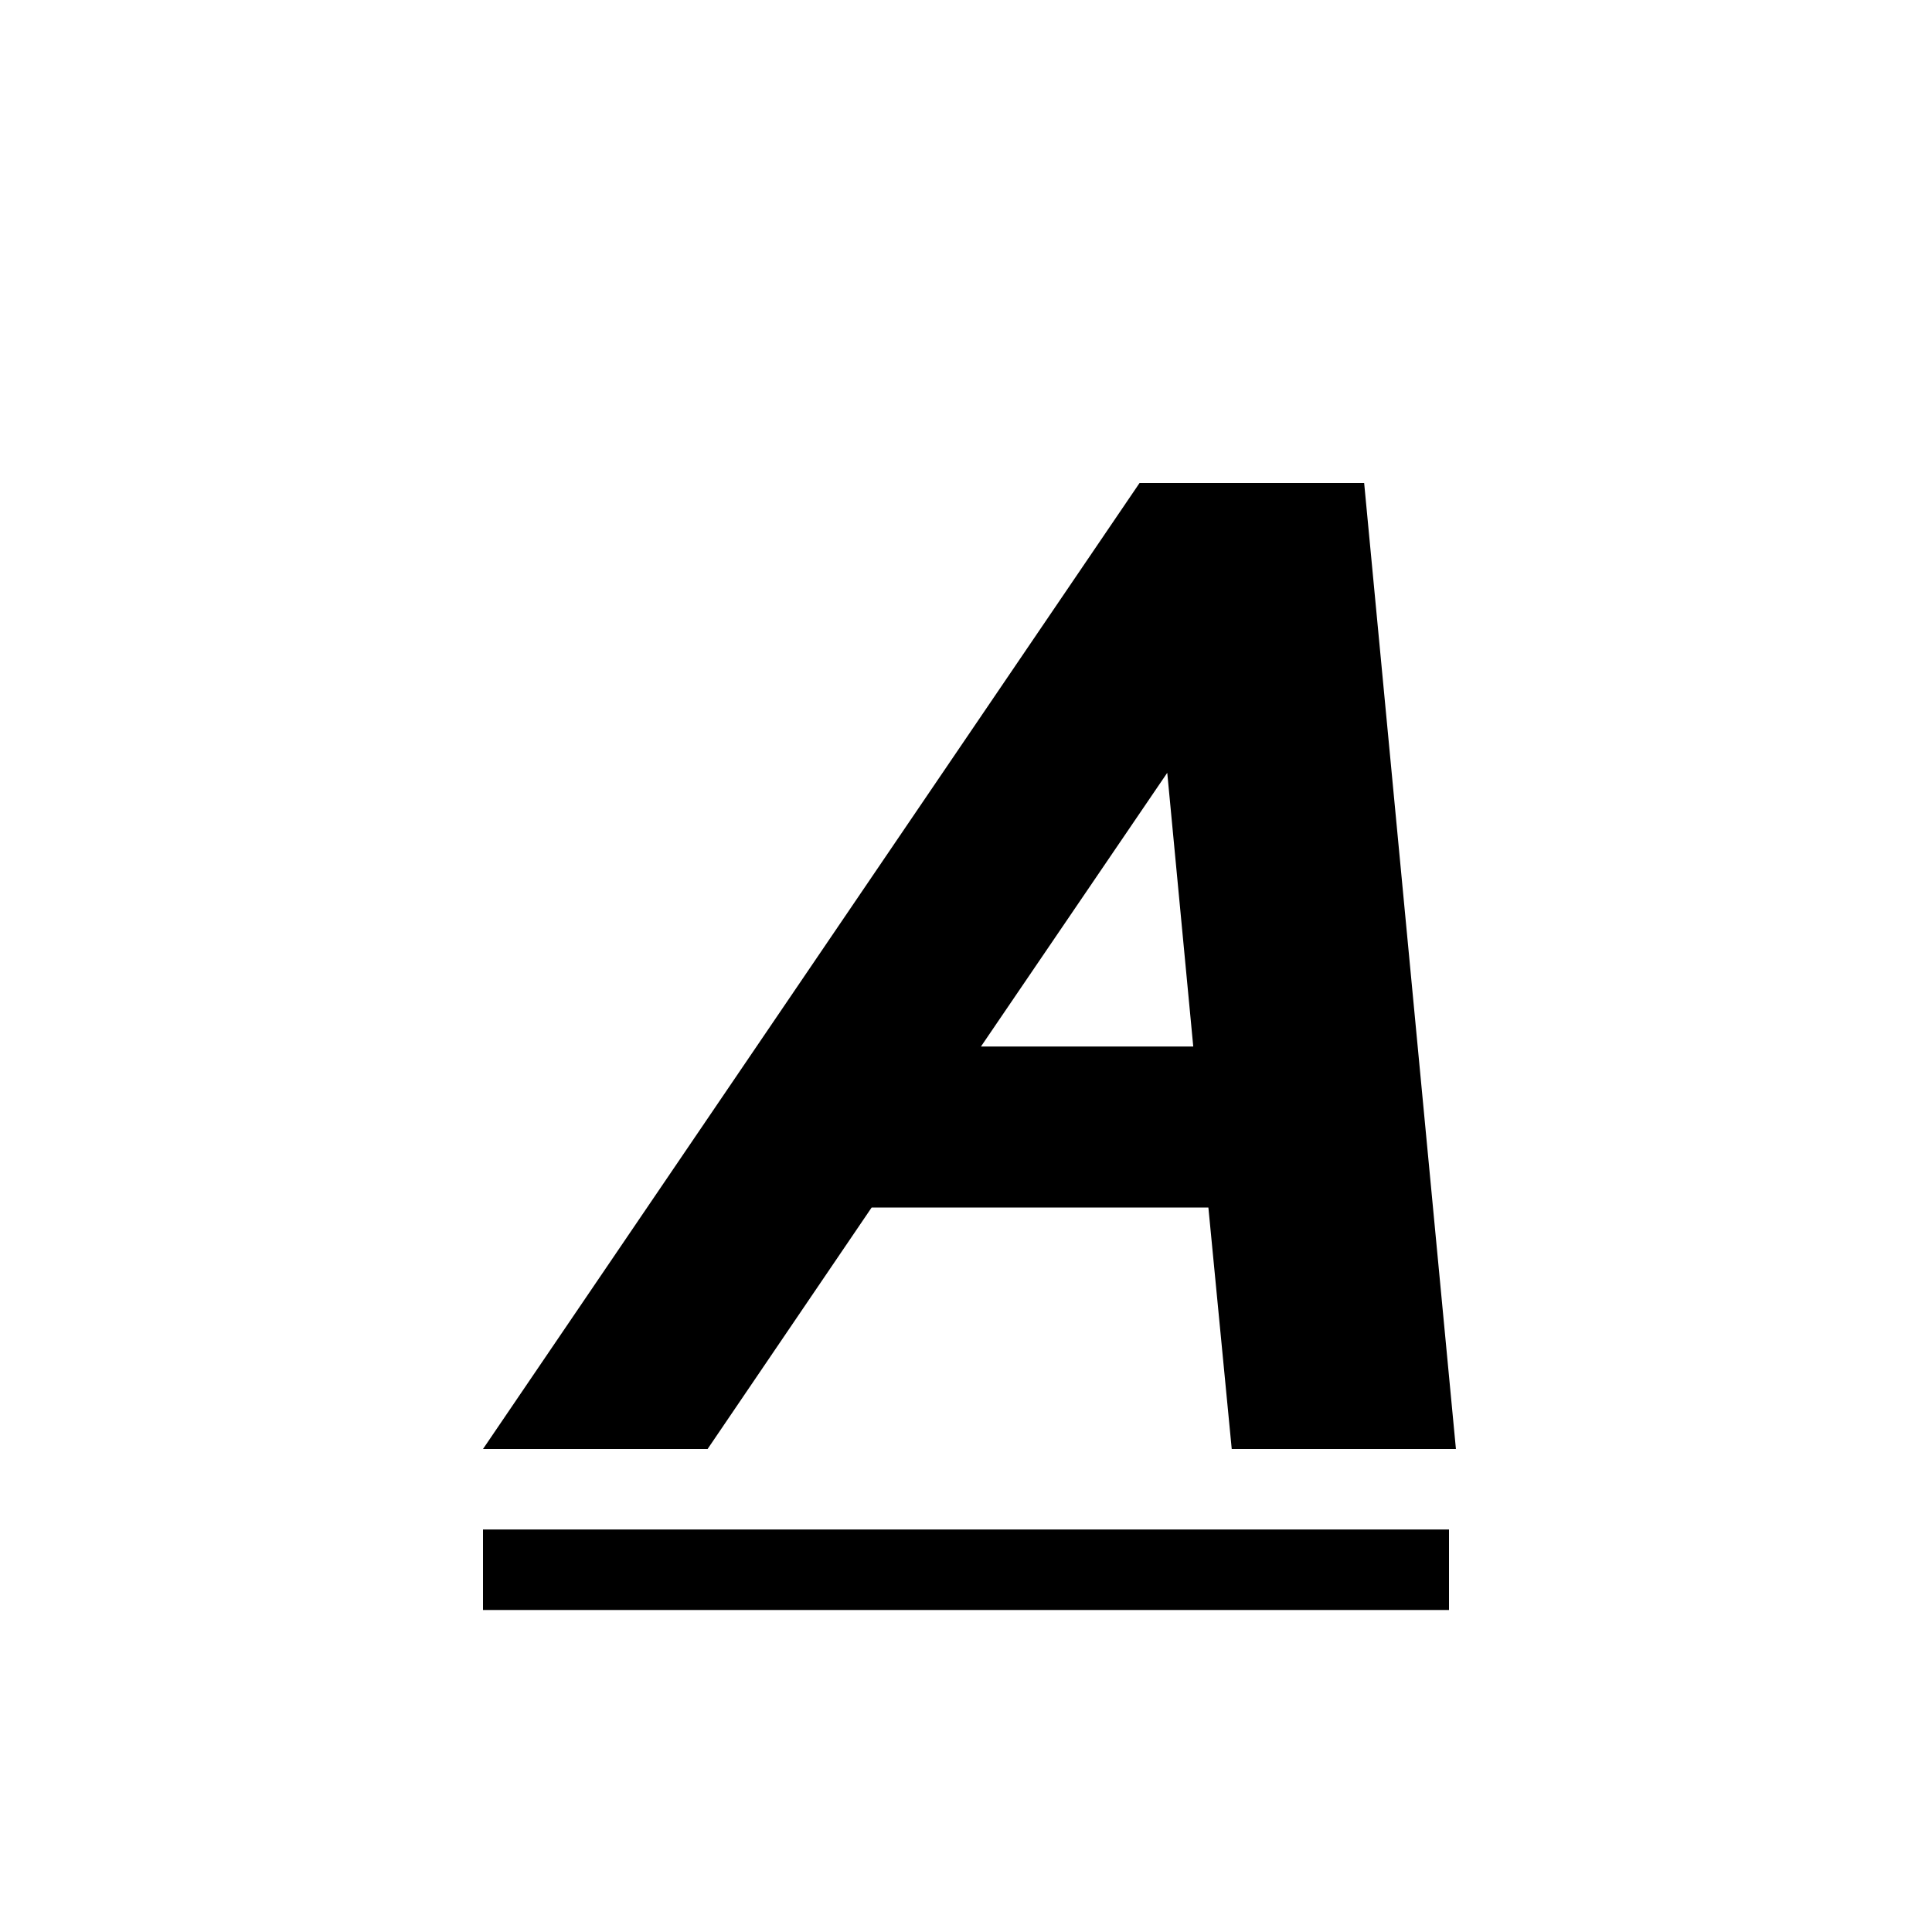
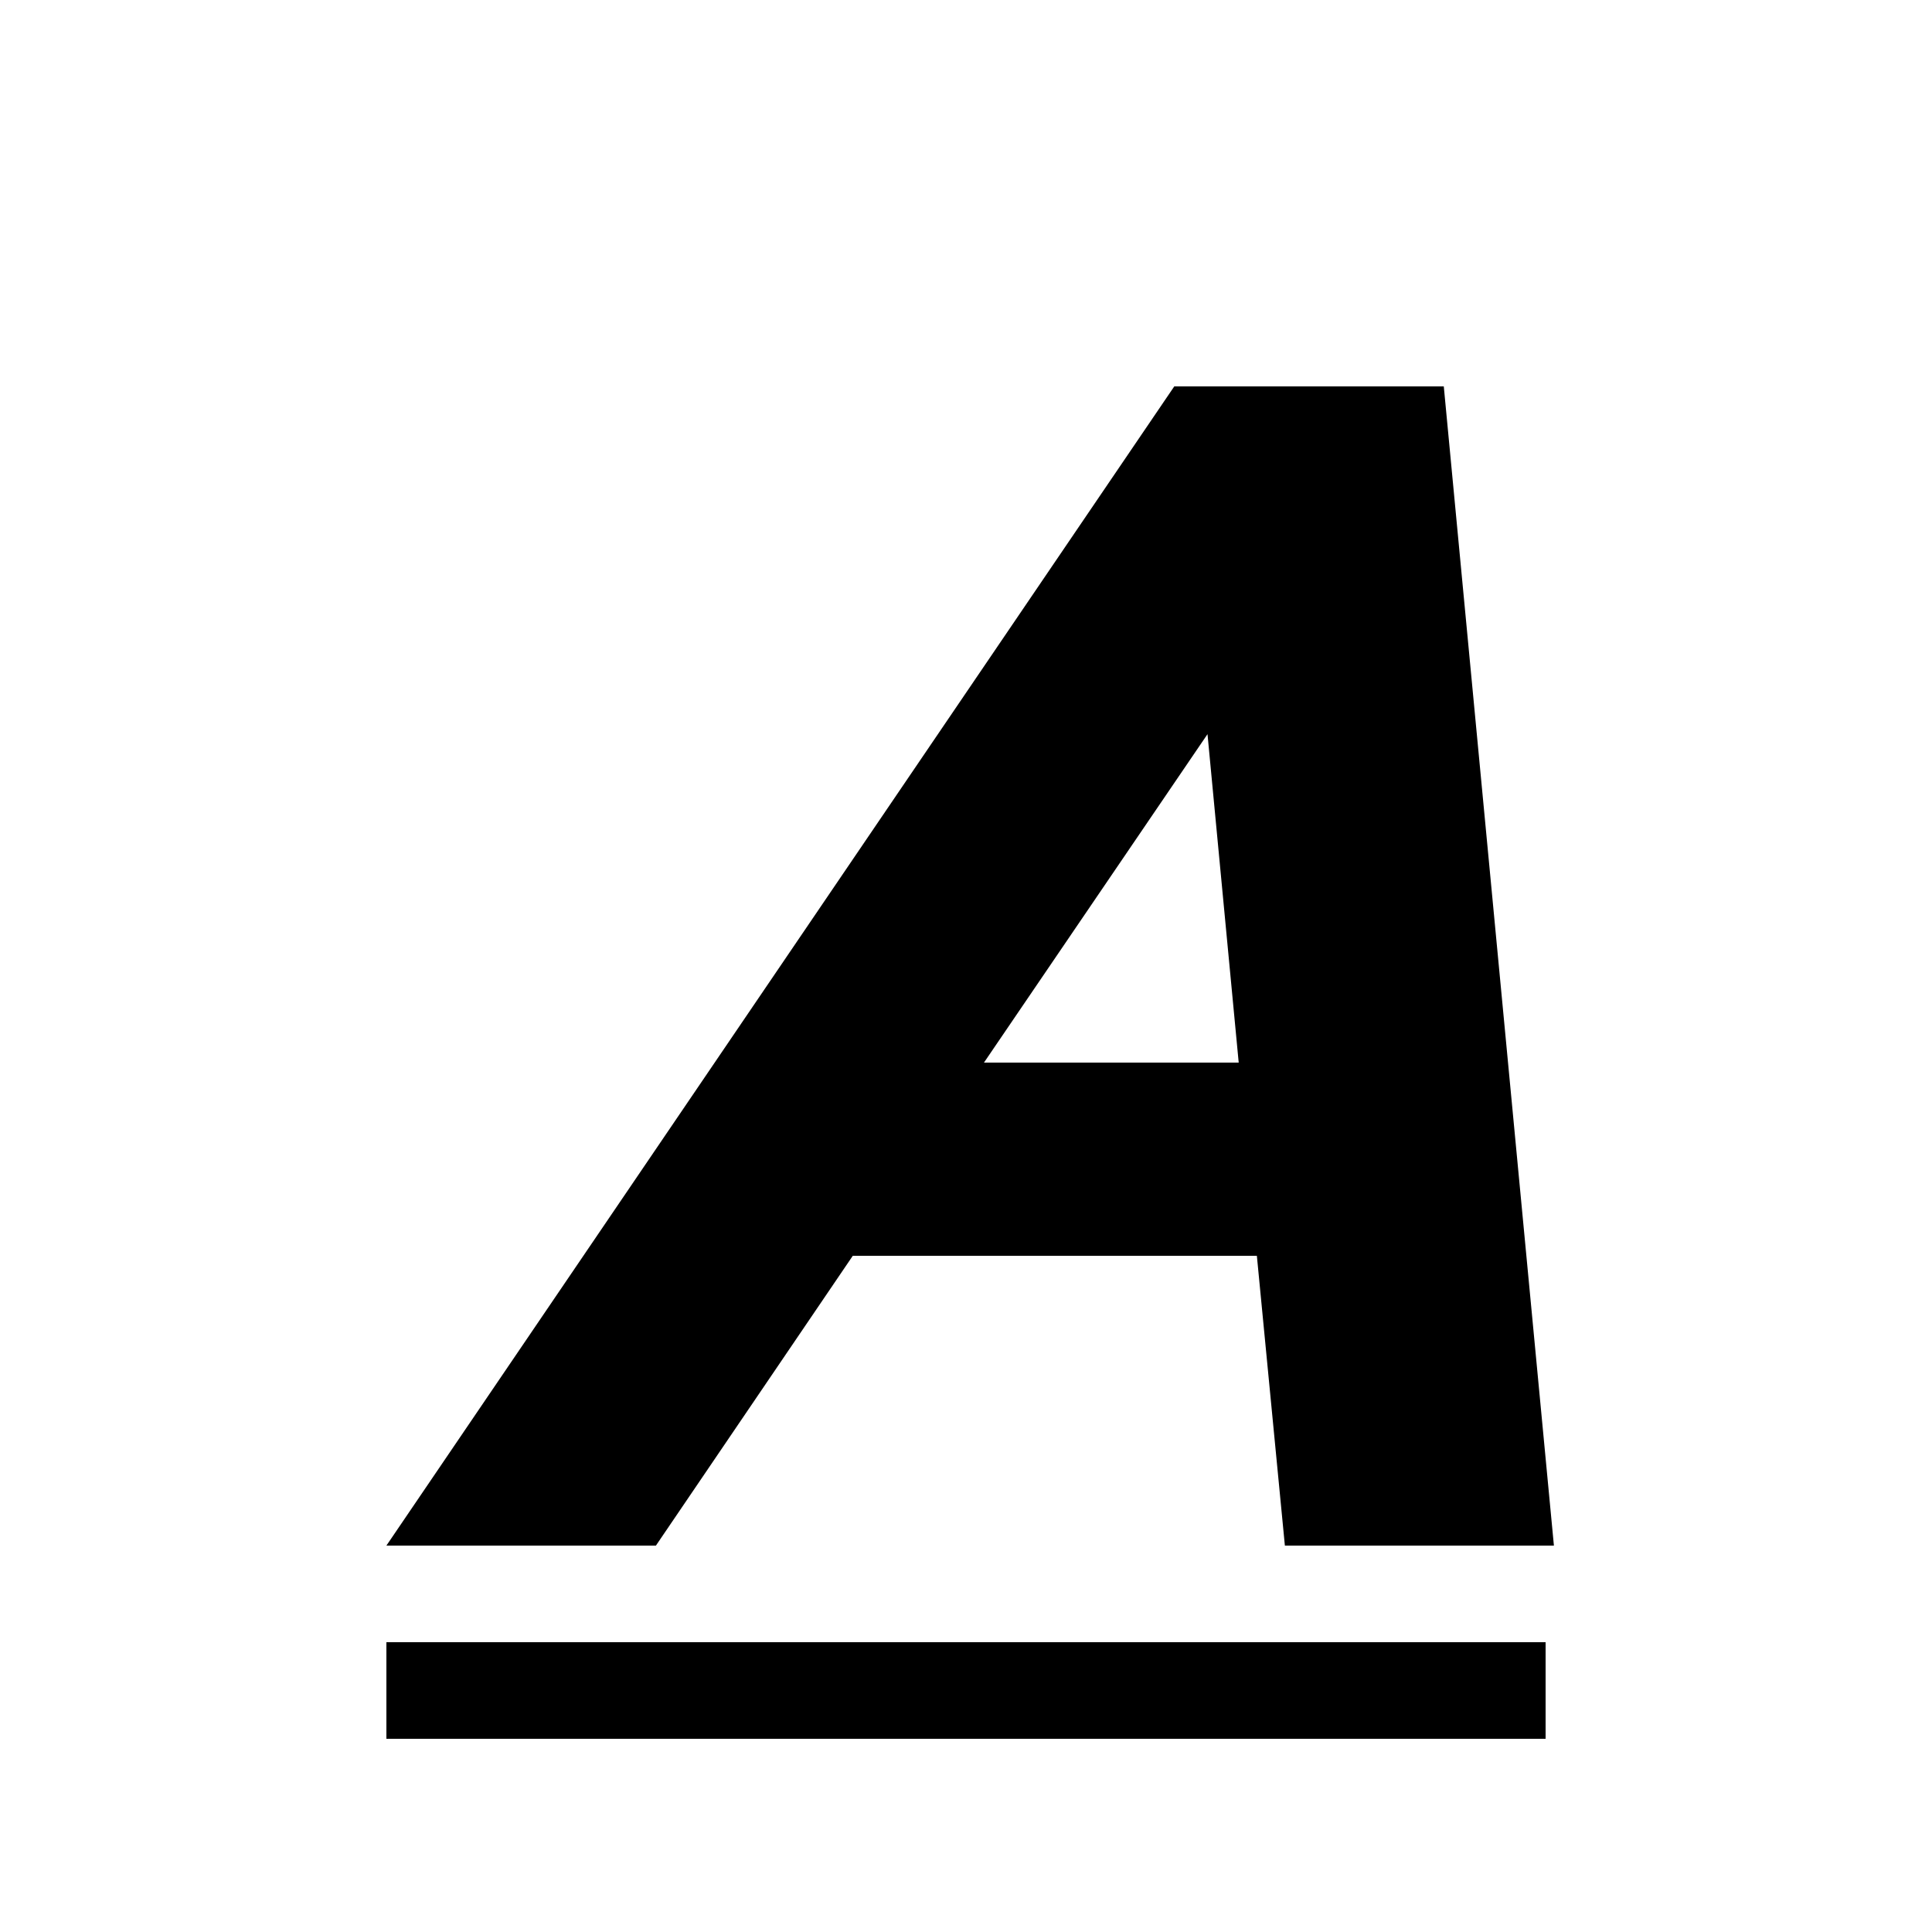
- <svg xmlns="http://www.w3.org/2000/svg" width="24" height="24" viewBox="0 0 24 24">
+ <svg xmlns="http://www.w3.org/2000/svg" width="20" height="20" viewBox="2 2 20 20">
  <path id="a" d="M15.296 18h2.79l-1.14-12h-2.79L6 18h2.79l2.038-3h4.183l.29 3zm-3.11-5L14.5 9.6l.323 3.4H12.19z" />
  <path id="underline" d="M6 19h12v1H6v-1z" />
</svg>
